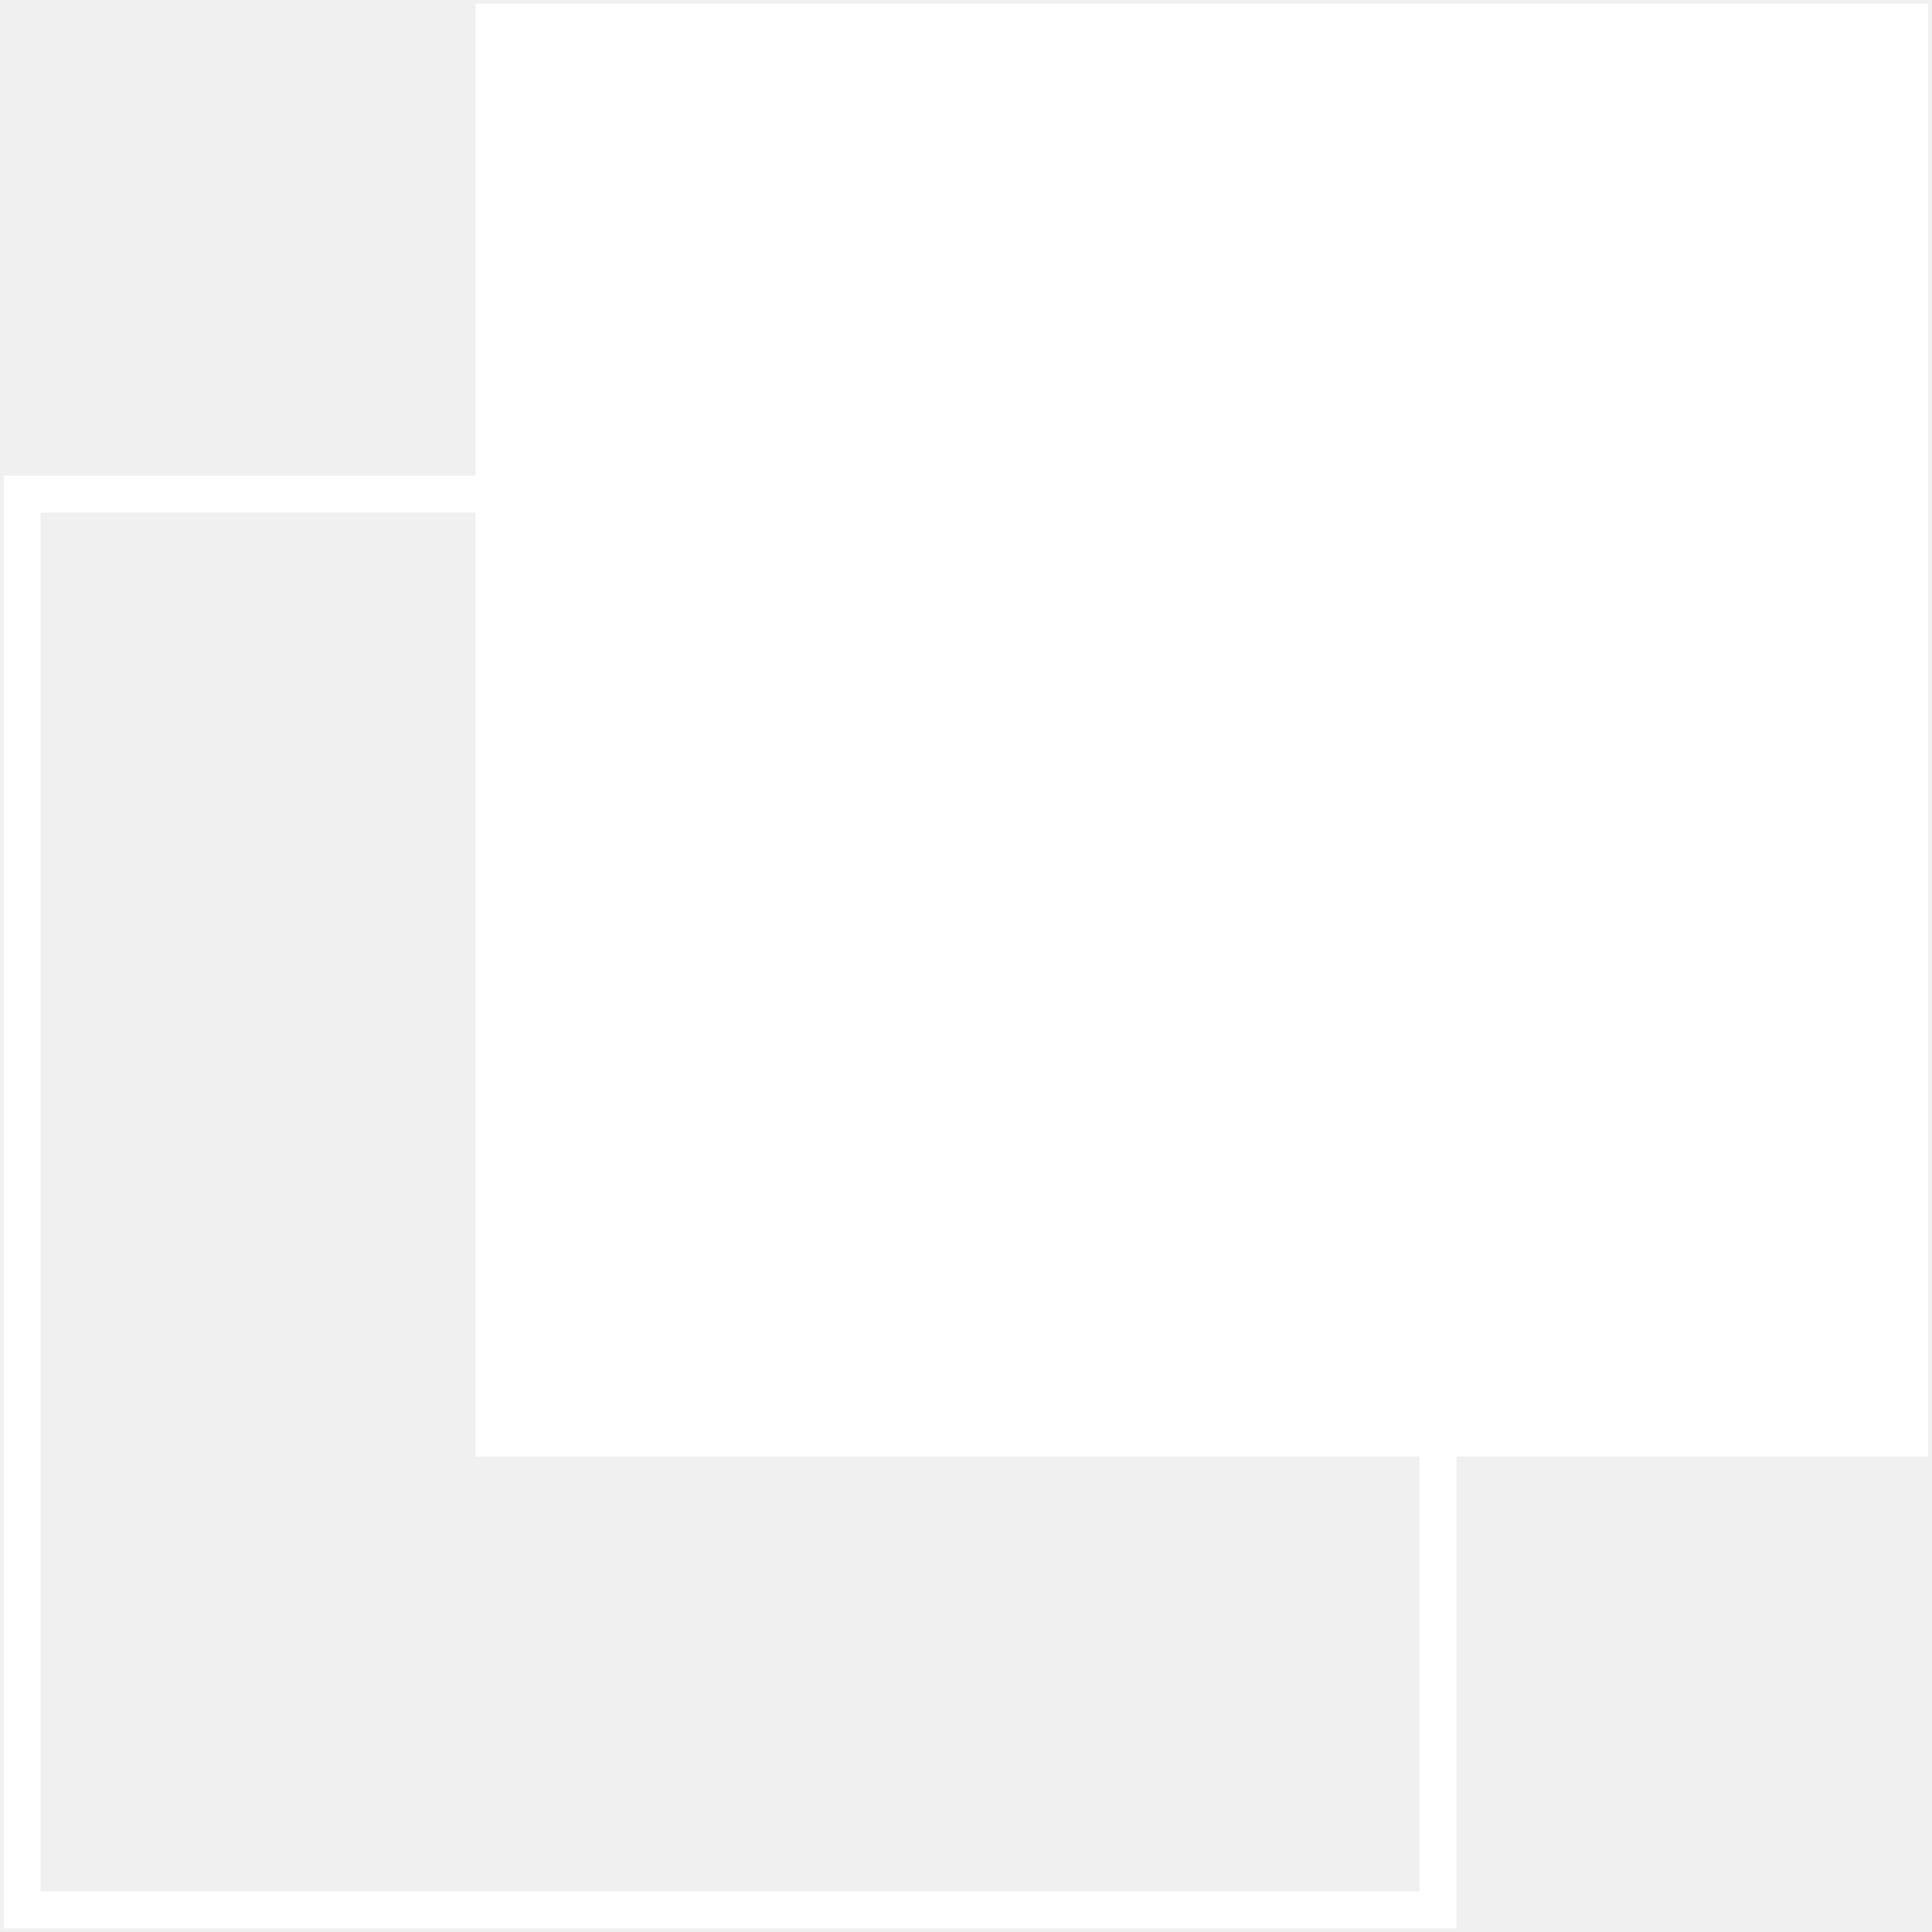
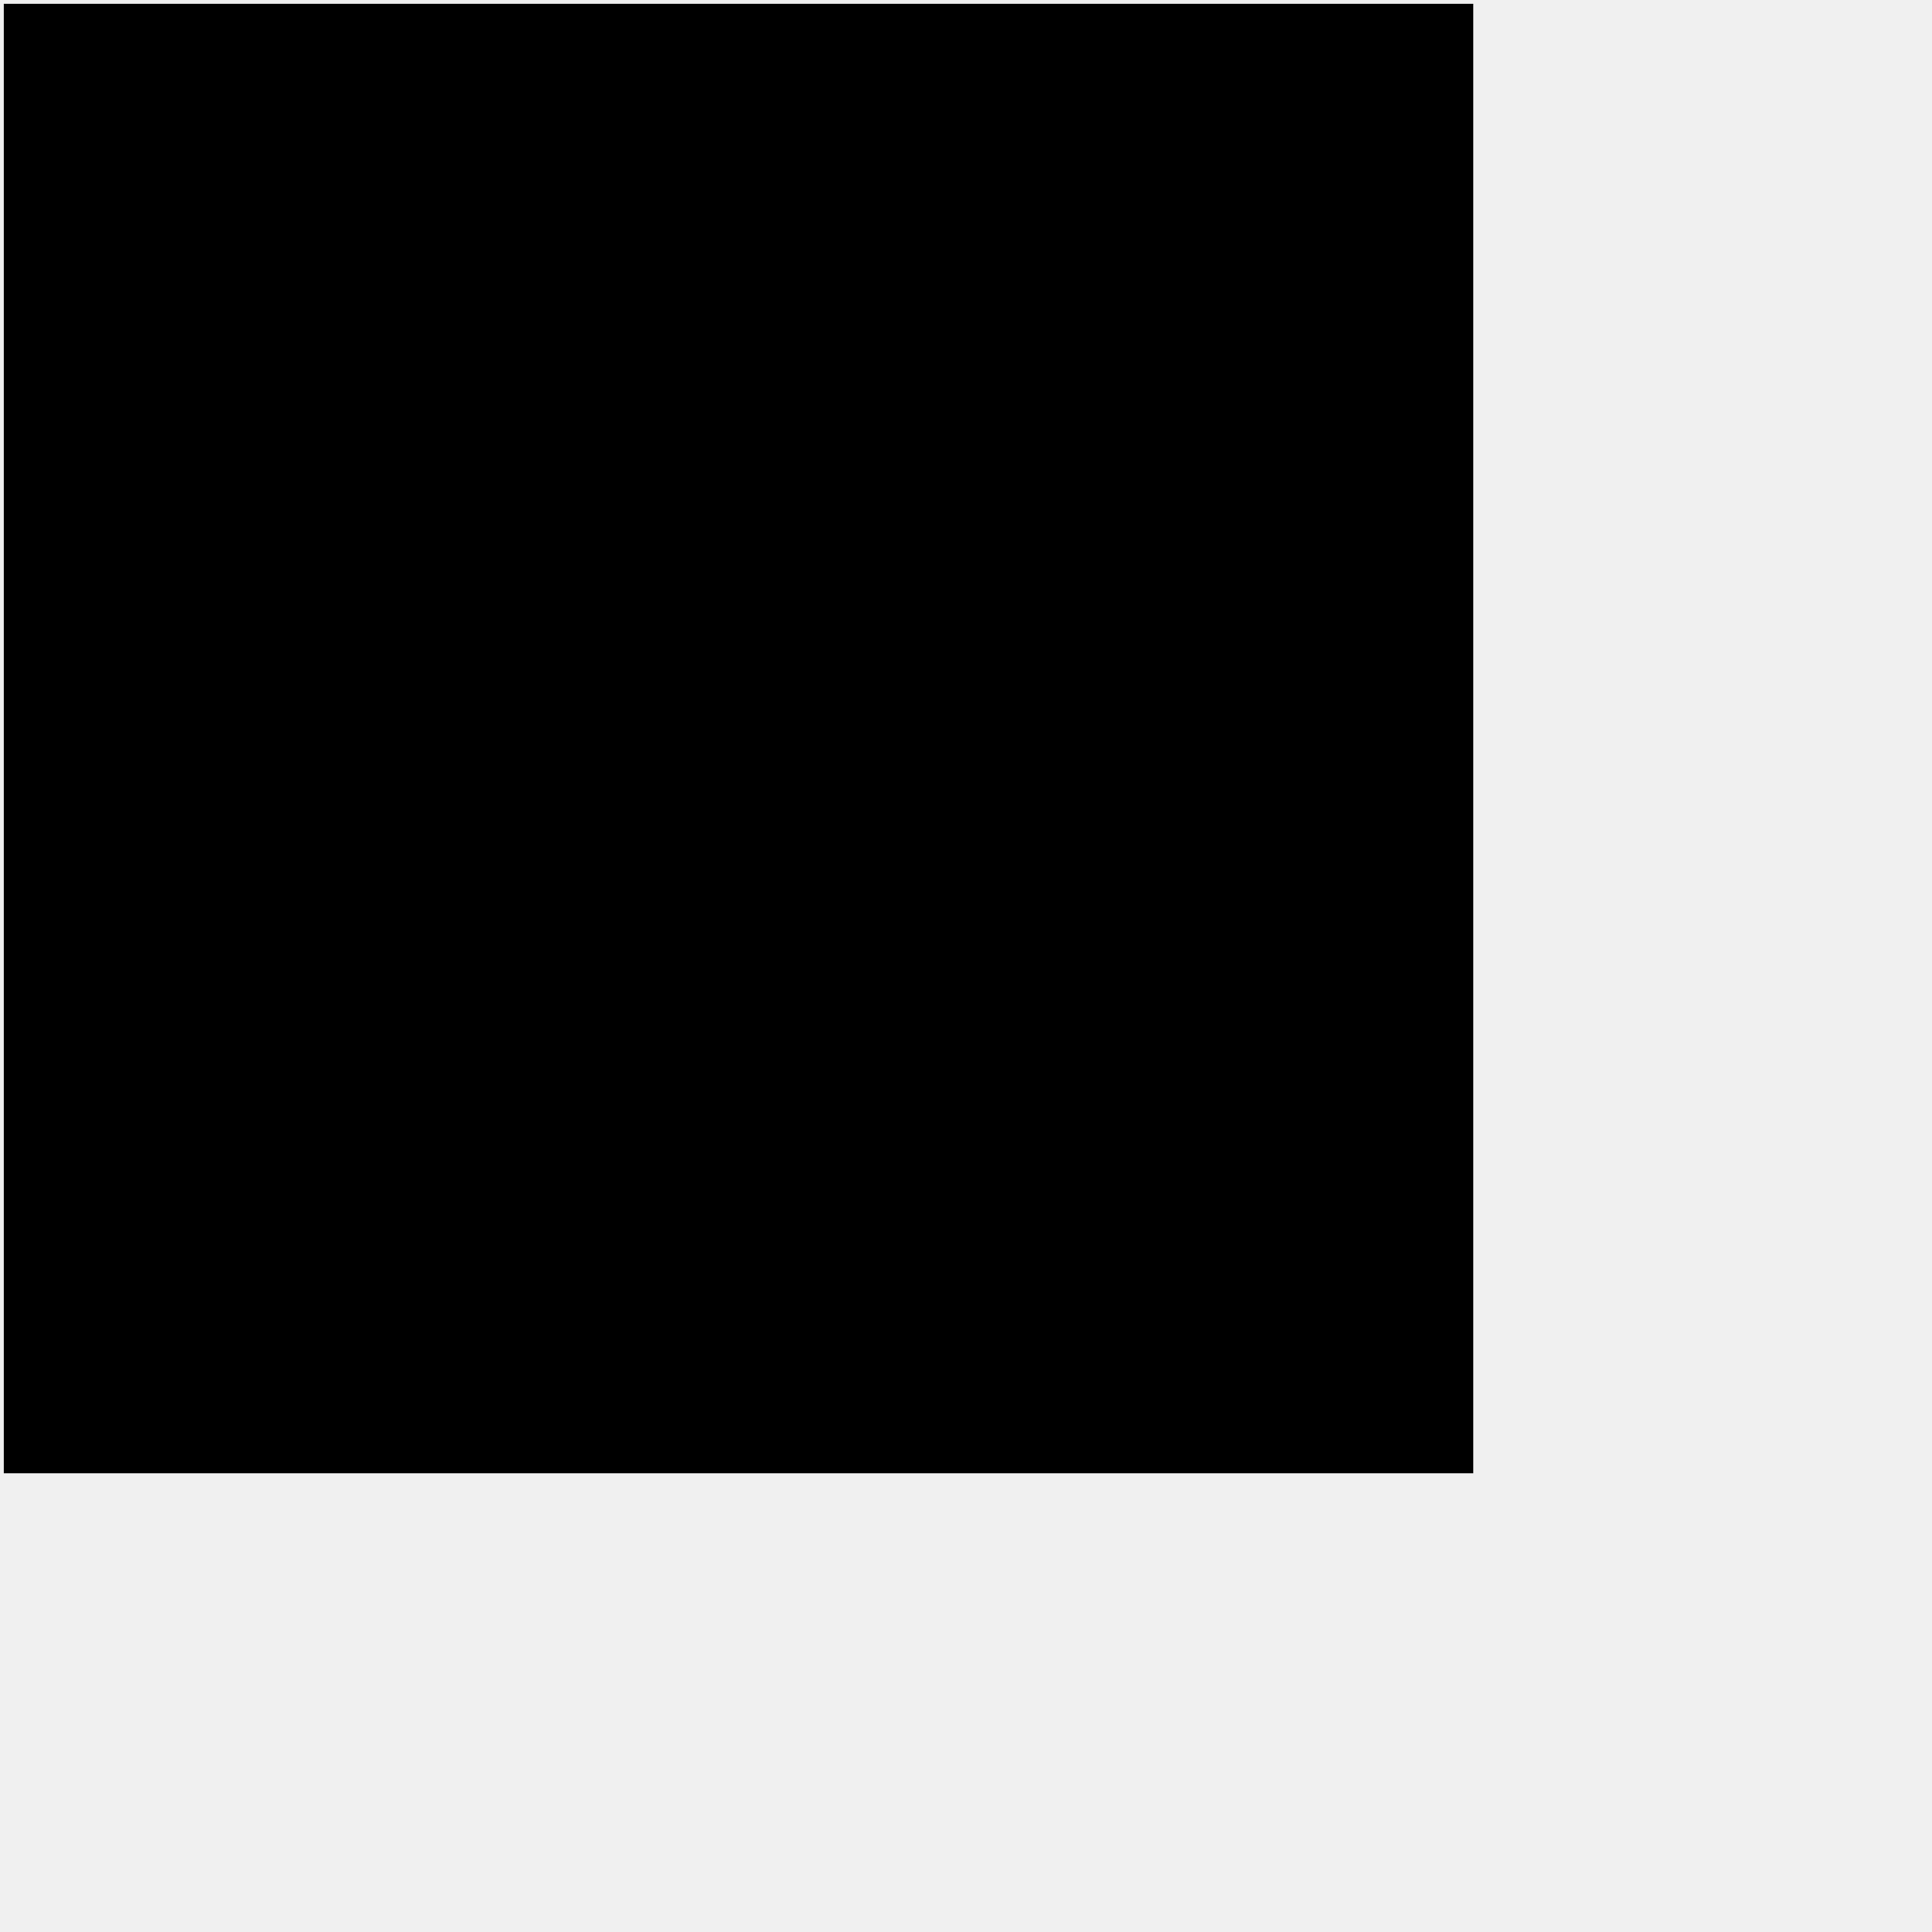
- <svg xmlns="http://www.w3.org/2000/svg" width="262" height="262" viewBox="0 0 262 262">
-   <g fill="none" fill-rule="evenodd" stroke="#FFF" stroke-width="5" transform="translate(3 3)">
-     <polygon points="192 64 0 64 0 256 192 256" />
-     <polygon fill="#FFF" points="256 0 64 0 64 192 256 192" />
-   </g>
+ <svg xmlns="http://www.w3.org/2000/svg" viewBox="0 0 259 259">
+   <path d="M195,3H3V195H195Z" fill="none" stroke="currentColor" stroke-width="5" />
+   <path d="M195,3H3V195H195Z" fill="currentColor" fill-rule="evenodd" />
</svg>
